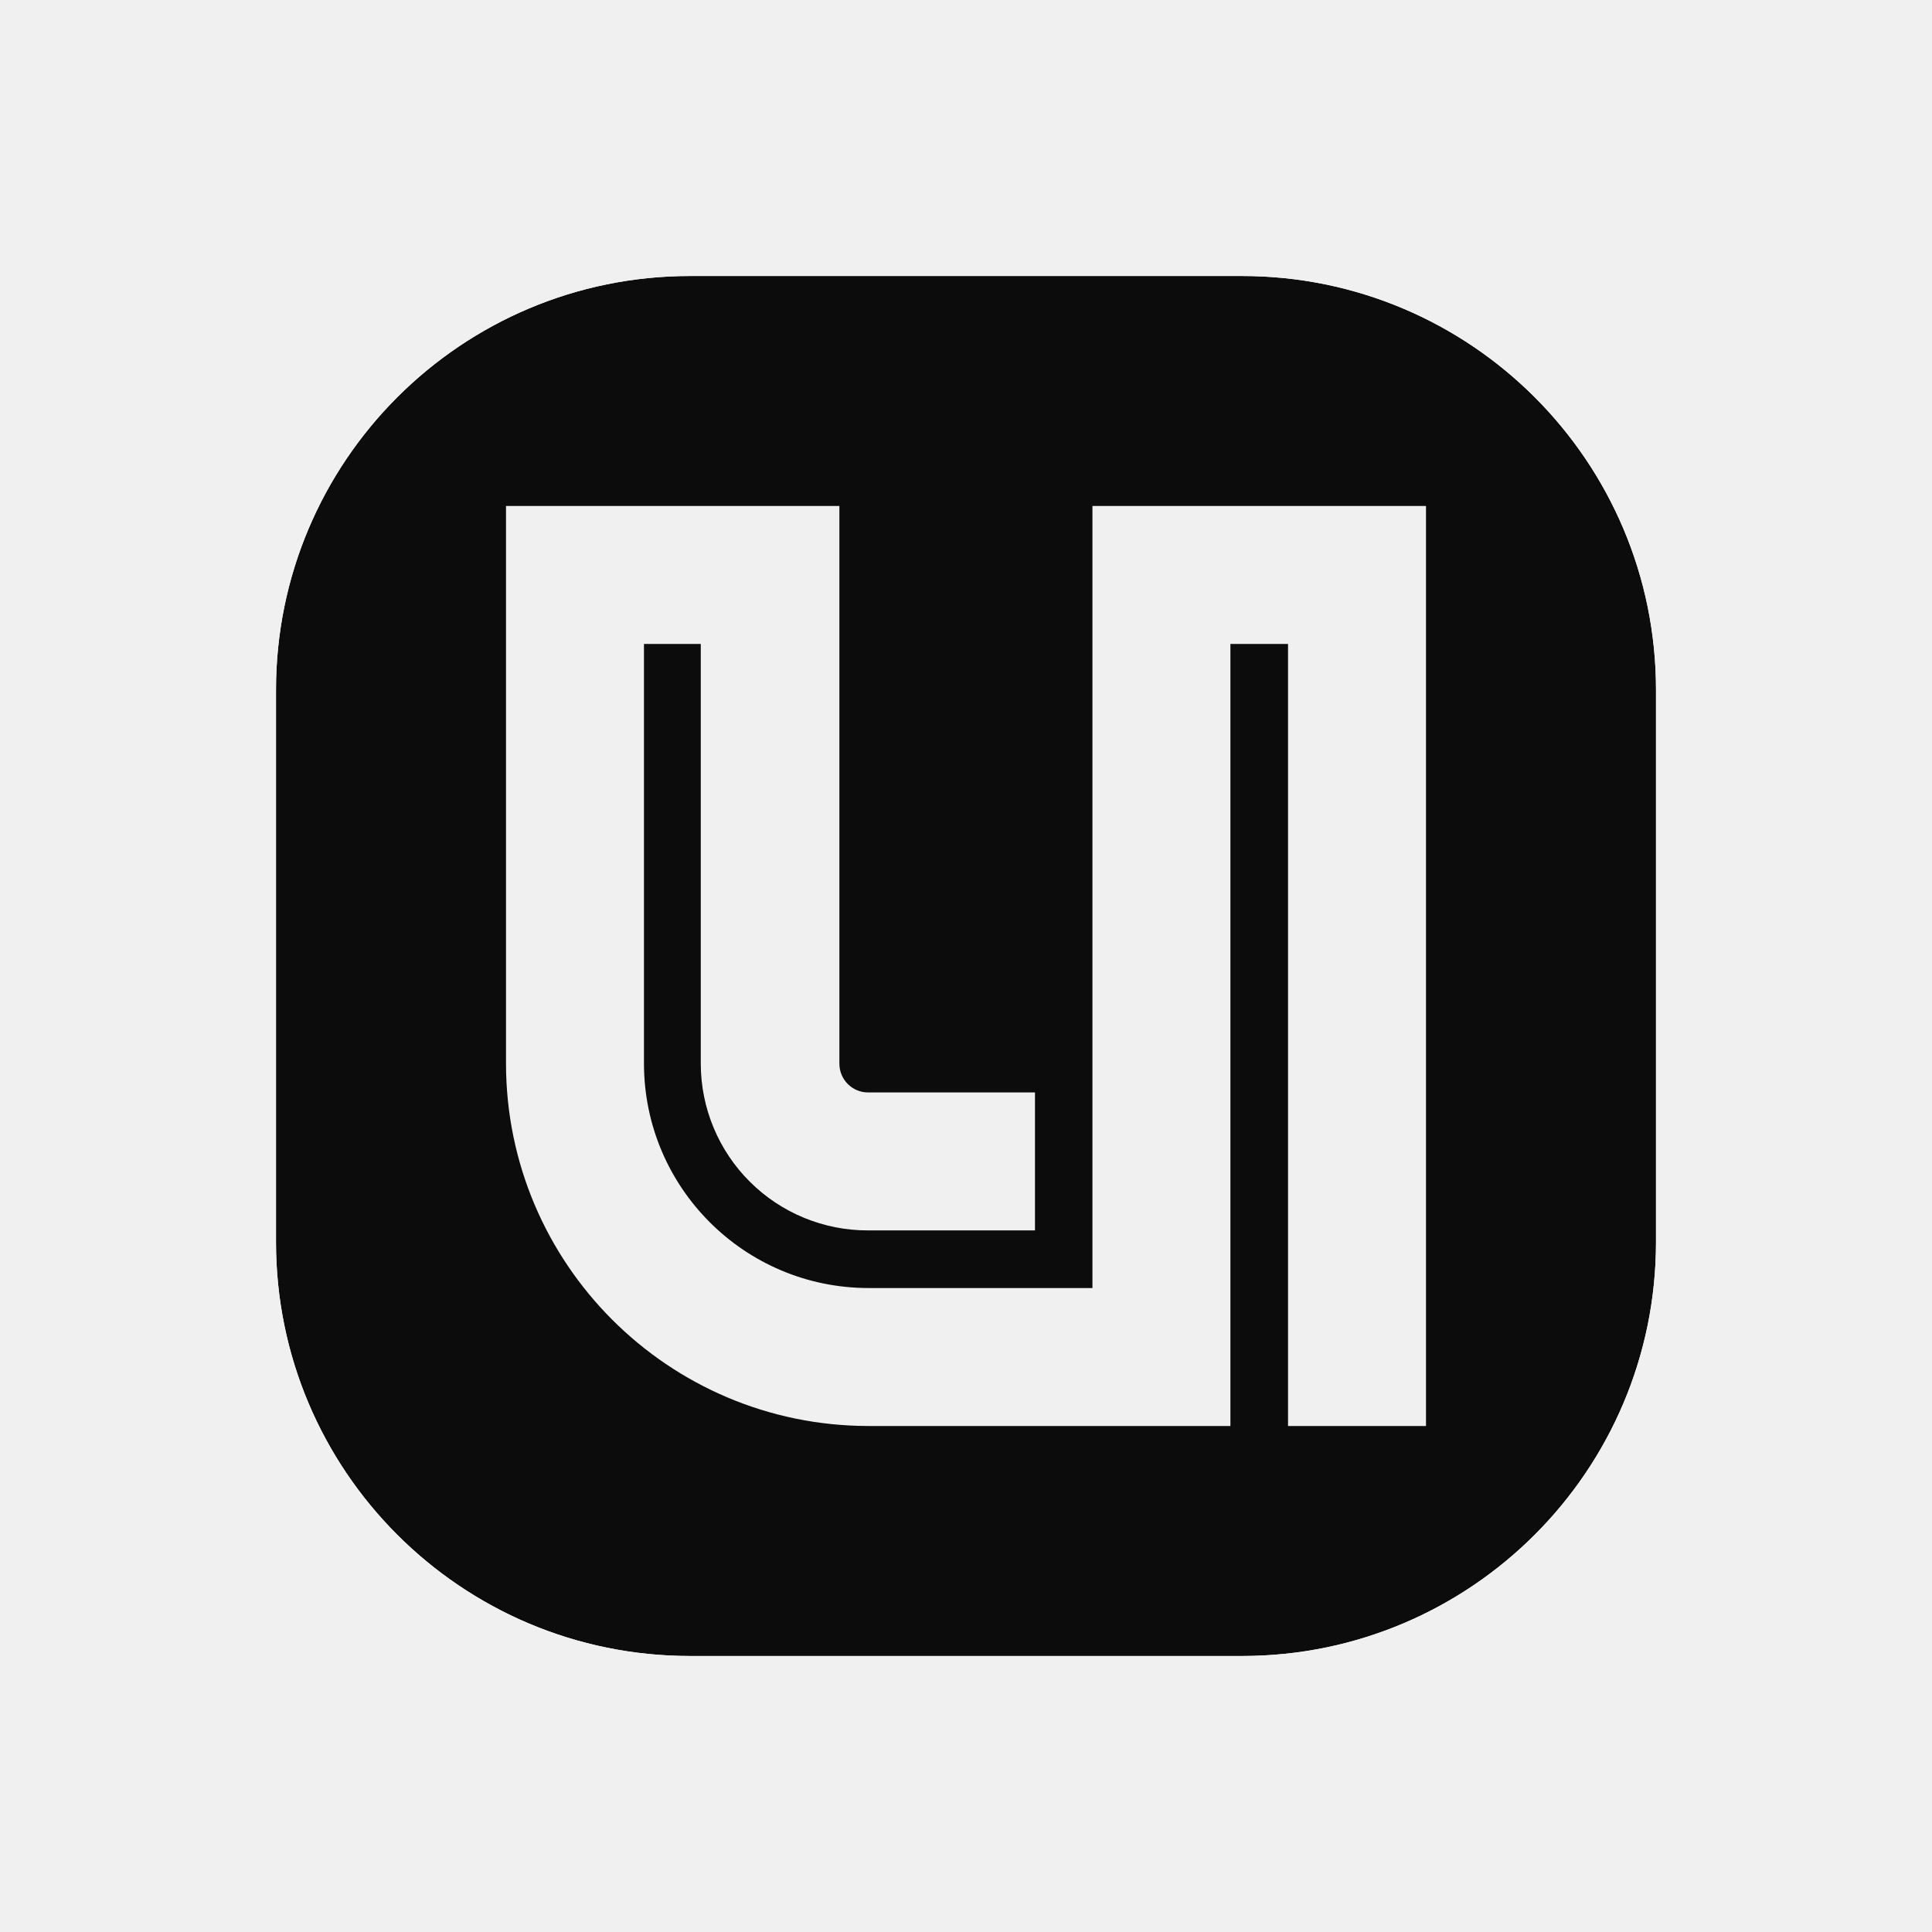
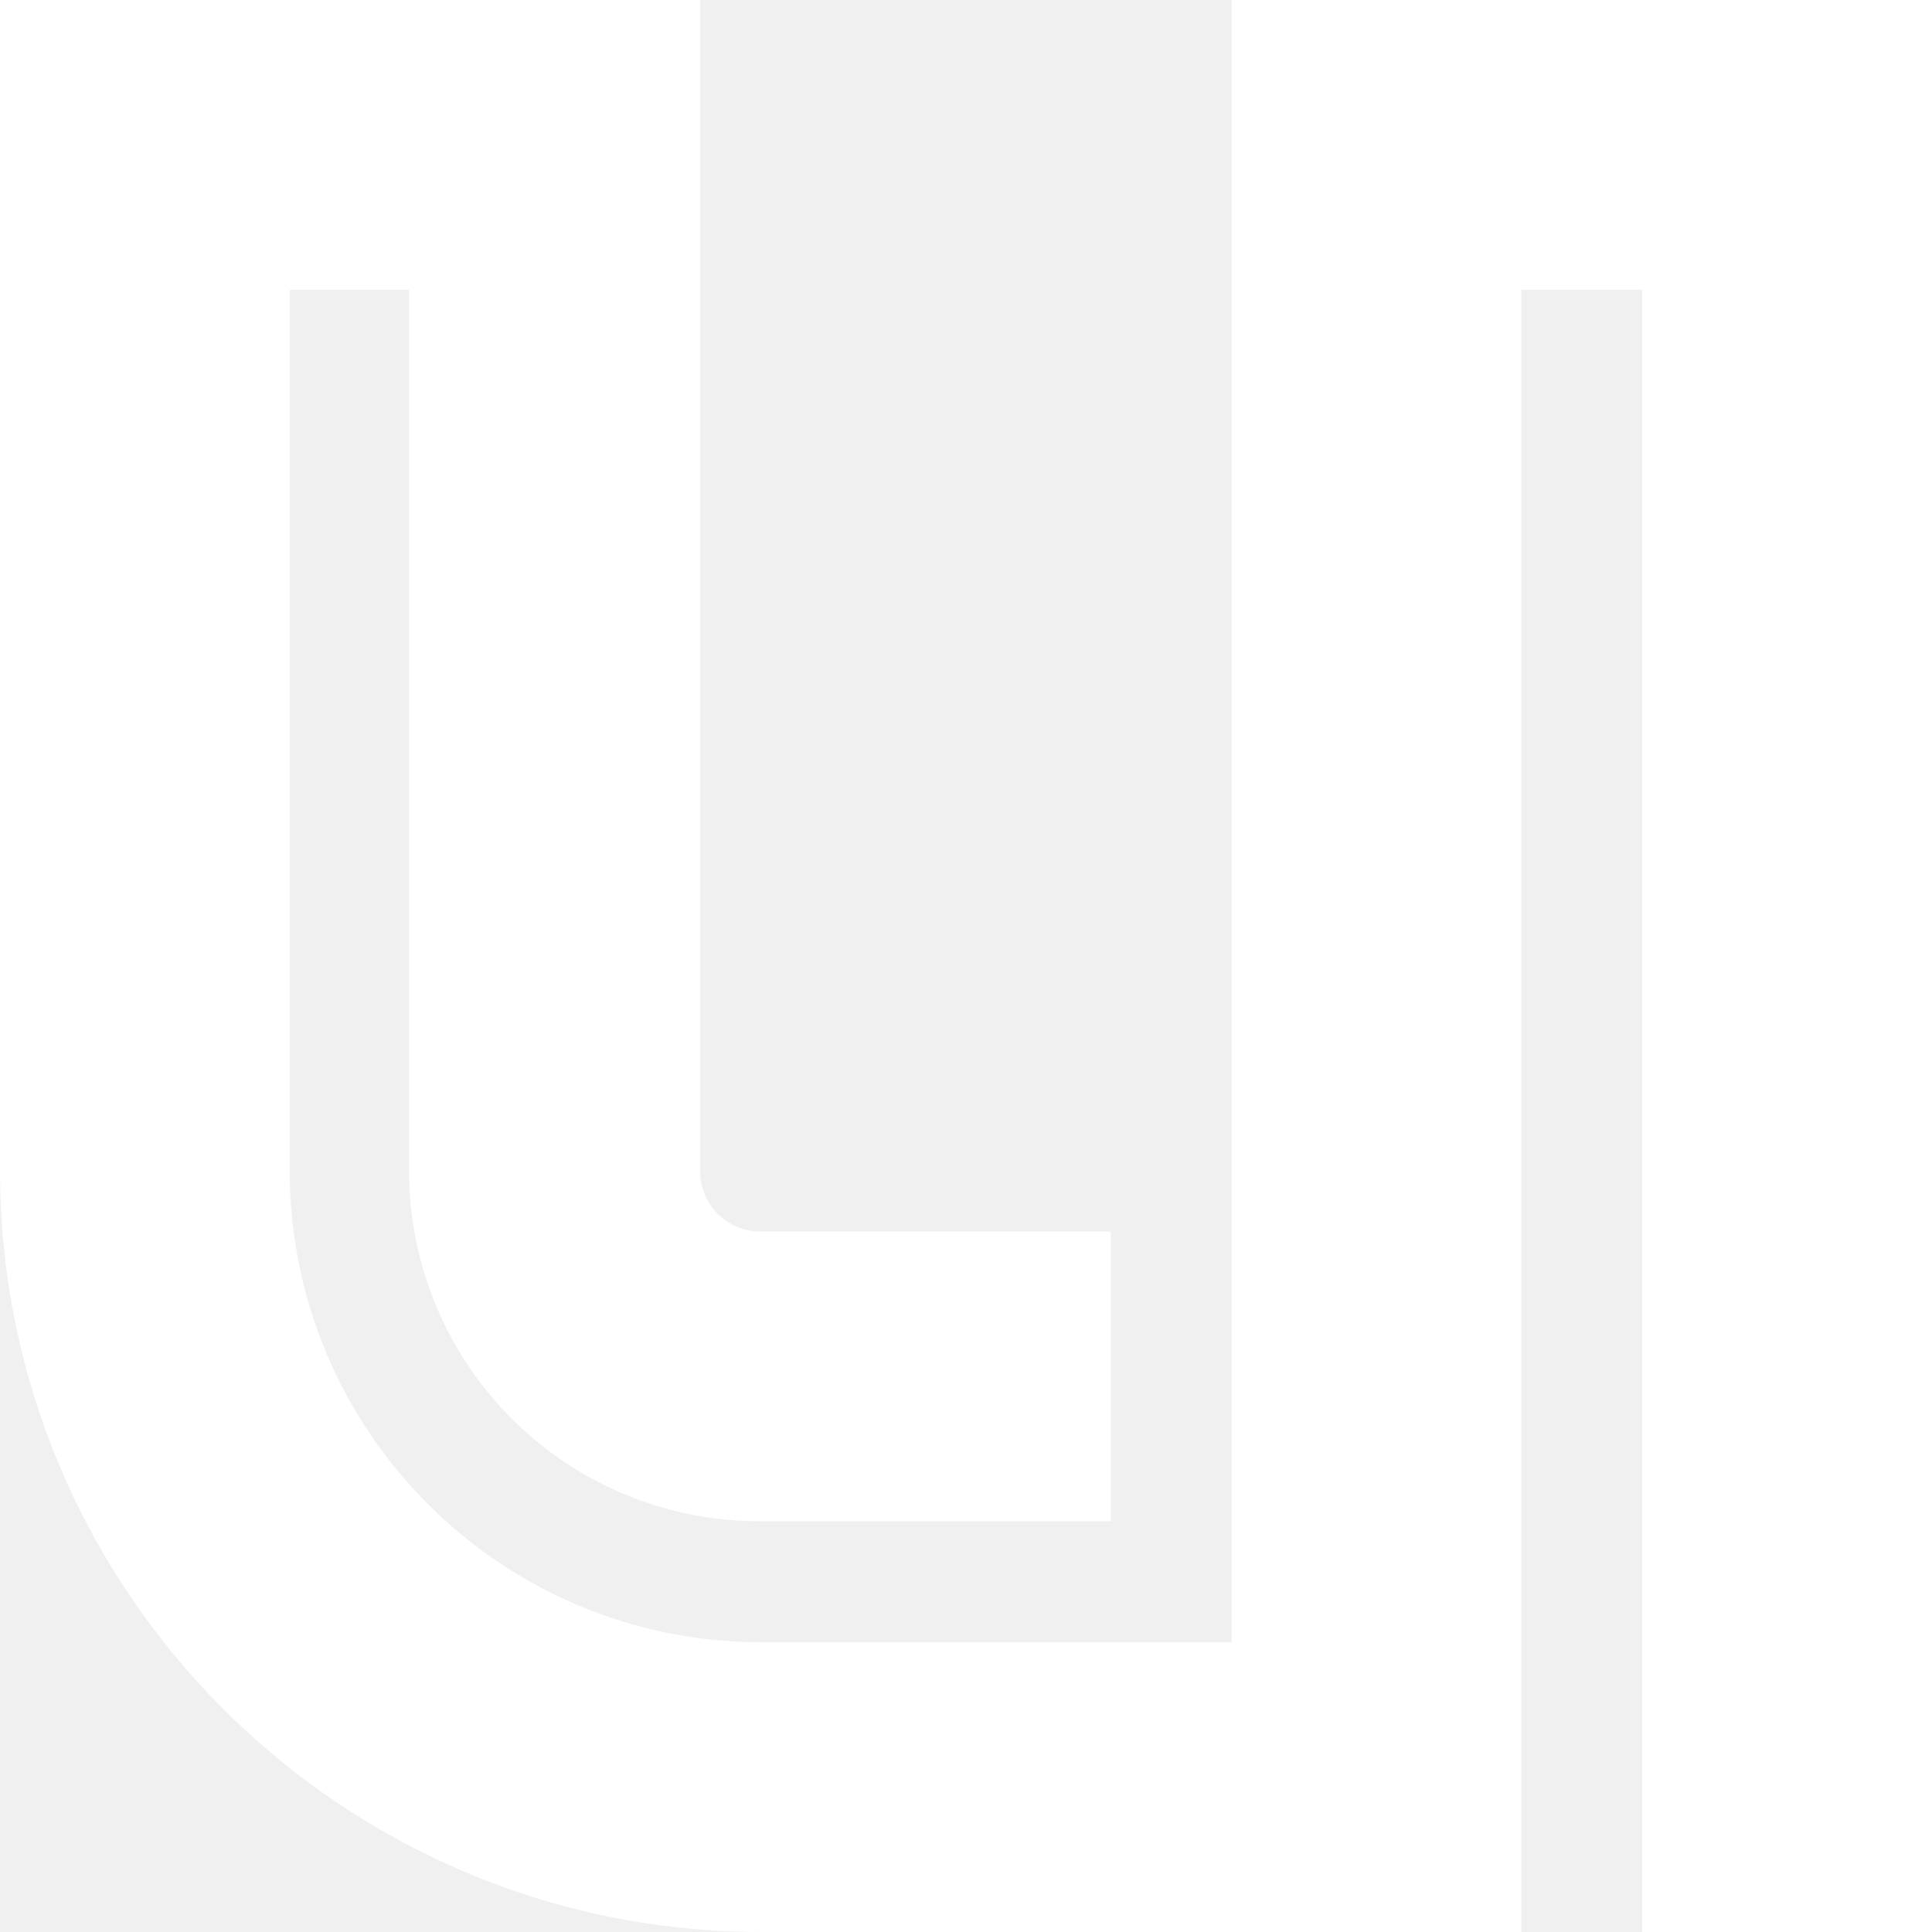
- <svg xmlns="http://www.w3.org/2000/svg" data-v-0dd9719b="" version="1.0" width="100%" height="100%" viewBox="0 0 84 84" preserveAspectRatio="xMidYMid meet" color-interpolation-filters="sRGB" style="margin: auto;">
-   <rect data-v-0dd9719b="" x="0" y="0" width="100%" height="100%" fill="#fff" fill-opacity="0" class="background" />
-   <g data-v-0dd9719b="" fill="#0c0c0c" class="icon-text-wrapper icon-svg-group iconsvg" transform="translate(12, 12)">
-     <g fill="#0c0c0c" class="iconsvg-imagesvg icon_container">
-       <rect fill="#0c0c0c" fill-opacity="0" stroke-width="2" x="0" y="0" width="60" height="60" class="image-rect" />
-       <svg viewBox="0 0 60 60" x="0" y="0" width="60" height="60" class="image-svg-svg bn" style="overflow: visible;">
-         <g hollow-target="iconBnFill" mask="url(#79616a12-3be5-445c-98e5-60c96bb79845)">
-           <g>
-             <svg viewBox="0 0 100 100" style="overflow: visible;" width="60" height="60" x="0" y="0" filtersec="colorsf8264180344" filter="url(#6hmsjVqJzmJc1cgyFYqta)">
-               <g transform="scale(1, 1) skewX(0)">
-                 <rect x="537" y="3121" width="100" height="100" rx="30" transform="translate(-537 -3121)" fill="#333" fill-rule="evenodd" />
-               </g>
-               <defs>
-                 <filter id="6hmsjVqJzmJc1cgyFYqta">
-                   <feColorMatrix type="matrix" values="0 0 0 0 0.047  0 0 0 0 0.047  0 0 0 0 0.047  0 0 0 1 0" />
-                 </filter>
-               </defs>
-             </svg>
-           </g>
-           <g filter="url(#colors3002891585)">
-             <svg viewBox="0 0 56.68 56.68" width="40" height="40" x="10" y="10" class="image-svg-icon">
-               <g>
-                 <path d="M44.63 8.5h3.55v48.18h8.5V0H36.13v48.18H22.32A13.84 13.84 0 0 1 8.5 34.36V8.5H12v25.86a10.28 10.28 0 0 0 10.31 10.27h10.28v-8.5H22.31a1.77 1.77 0 0 1-1.77-1.77V0H0v34.36a22.35 22.35 0 0 0 22.32 22.32h22.31z" fill="#333333" />
-               </g>
-             </svg>
-           </g>
-         </g>
-         <mask id="79616a12-3be5-445c-98e5-60c96bb79845">
-           <g fill="white">
-             <svg viewBox="0 0 100 100" style="overflow: visible;" width="60" height="60" x="0" y="0" filtersec="colorsf8264180344">
-               <g transform="scale(1, 1) skewX(0)">
-                 <rect x="537" y="3121" width="100" height="100" rx="30" transform="translate(-537 -3121)" fill-rule="evenodd" />
-               </g>
-               <defs />
-             </svg>
-           </g>
-           <g fill="black">
-             <svg viewBox="0 0 56.68 56.68" width="40" height="40" x="10" y="10" class="image-svg-icon">
-               <g>
-                 <path d="M44.63 8.5h3.55v48.18h8.5V0H36.13v48.18H22.32A13.84 13.84 0 0 1 8.5 34.36V8.5H12v25.86a10.28 10.28 0 0 0 10.31 10.27h10.28v-8.5H22.31a1.77 1.77 0 0 1-1.77-1.77V0H0v34.36a22.35 22.35 0 0 0 22.32 22.32h22.31z" />
-               </g>
-             </svg>
-           </g>
-         </mask>
-       </svg>
-       <defs>
-         <filter id="colors3002891585">
-           <feColorMatrix type="matrix" values="0 0 0 0 0.047  0 0 0 0 0.047  0 0 0 0 0.047  0 0 0 1 0" class="icon-fecolormatrix" />
-         </filter>
-         <filter id="colorsf8264180344">
-           <feColorMatrix type="matrix" values="0 0 0 0 0.996  0 0 0 0 0.996  0 0 0 0 0.996  0 0 0 1 0" class="icon-fecolormatrix" />
-         </filter>
-         <filter id="colorsb8142691546">
-           <feColorMatrix type="matrix" values="0 0 0 0 0  0 0 0 0 0  0 0 0 0 0  0 0 0 1 0" class="icon-fecolormatrix" />
-         </filter>
-       </defs>
-     </g>
-     <g transform="translate(30,67)">
-       <g data-gra="path-name" fill-rule="" class="tp-name iconsvg-namesvg">
-         <g transform="scale(1)">
-           <g>
-             <path d="" transform="translate(0, 0)" />
-           </g>
-         </g>
-       </g>
-     </g>
+ <svg xmlns="http://www.w3.org/2000/svg" viewBox="0 0 56.68 56.68">
+   <g>
+     <path d="M44.63 8.5h3.55v48.18h8.5V0H36.13v48.18H22.32A13.84 13.84 0 0 1 8.5 34.36V8.5H12v25.86a10.28 10.28 0 0 0 10.31 10.27h10.28v-8.5H22.31a1.77 1.77 0 0 1-1.77-1.77V0H0v34.36a22.35 22.35 0 0 0 22.32 22.32h22.31z" fill="#fff" />
  </g>
-   <defs v-gra="od" />
</svg>
